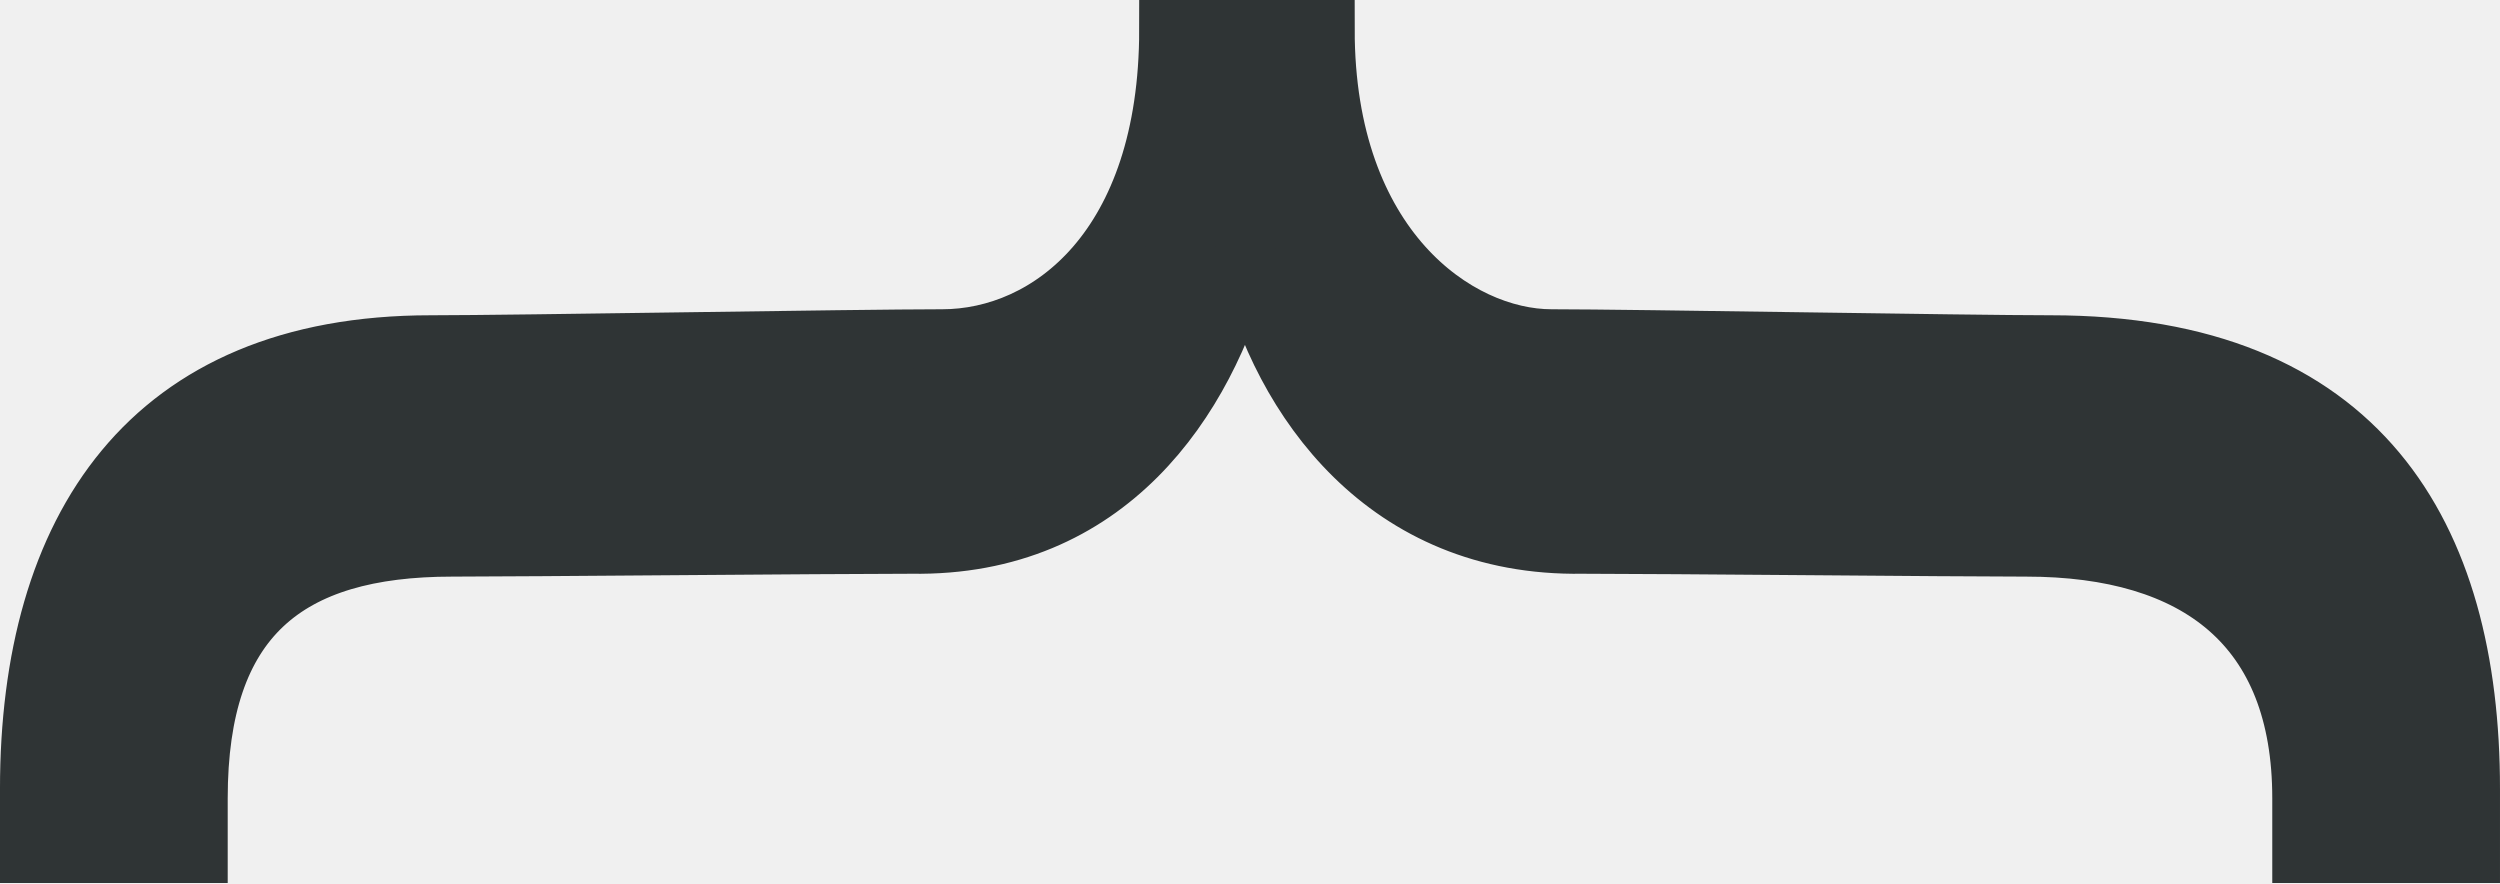
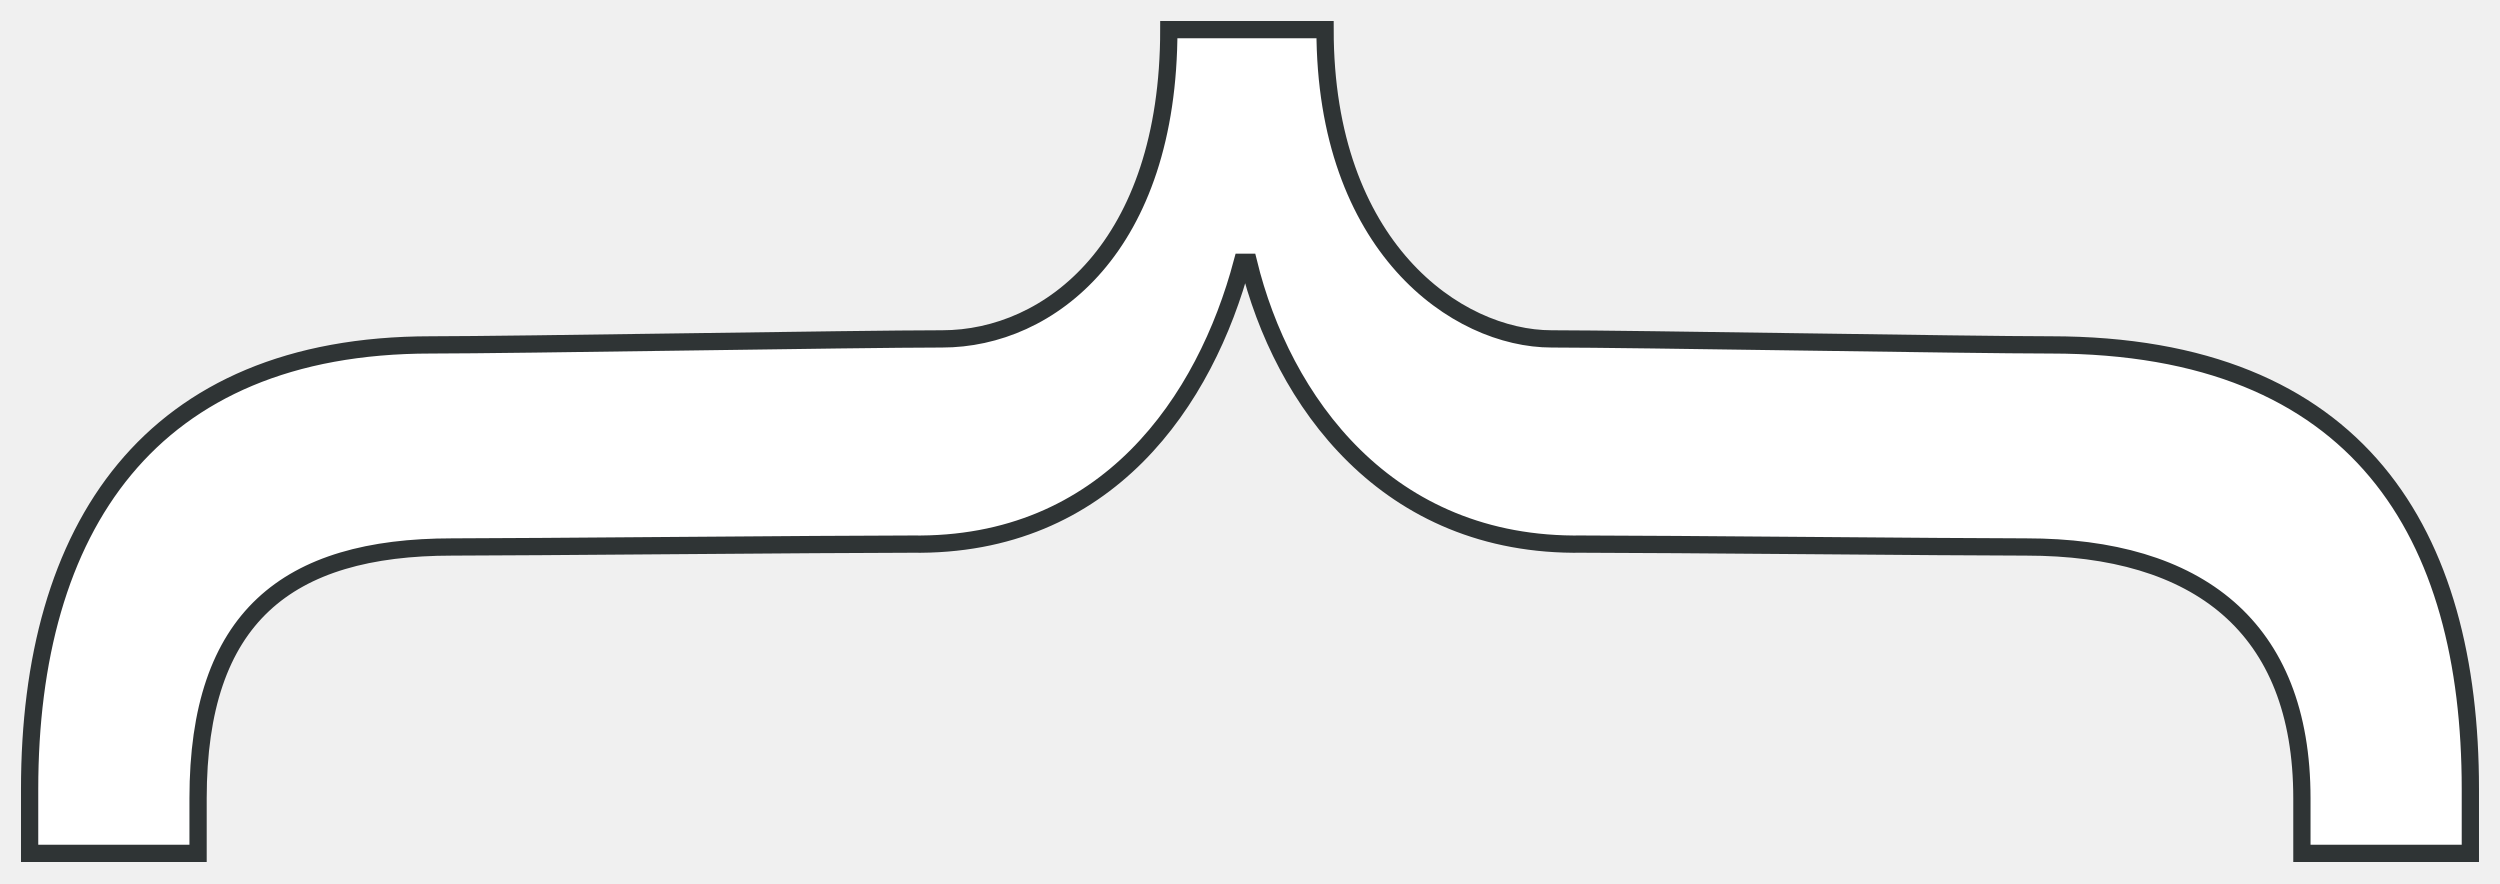
<svg xmlns="http://www.w3.org/2000/svg" height="39.944" id="Layer_1" version="1.1" viewBox="0 0 113.088 39.944" width="113.088" xml:space="preserve">
  <defs id="defs4188" />
-   <path d="m 52.872,1.34 c 0,9.837 -5.402,13.99 -10.253,13.99 -3.874,0 -19.254,0.272 -23.135,0.272 -12.74,0 -18.144,8.314 -18.144,20.09 l 0,2.911 7.62,0 0,-2.494 c 0,-8.178 4.012,-11.366 11.49,-11.366 3.187,0 17.042,-0.13 20.786,-0.13 8.866,0.141 13.299,-6.513 14.957,-12.749 l 0.282,0 c 1.522,6.236 6.232,12.89 15.098,12.749 3.739,0 16.759,0.13 20.081,0.13 7.76,0 12.473,3.606 12.473,11.366 l 0,2.494 7.62,0 0,-2.911 c 0,-11.499 -4.986,-20.09 -18.979,-20.09 -3.739,0 -18.843,-0.272 -22.581,-0.272 -4.293,0 -10.248,-4.153 -10.248,-13.99 l -7.067,0 z" style="fill:#2f3435;stroke:#2f3435;stroke-width:2.681;stroke-miterlimit:10" id="path4184" />
+   <path d="m 52.872,1.34 c 0,9.837 -5.402,13.99 -10.253,13.99 -3.874,0 -19.254,0.272 -23.135,0.272 -12.74,0 -18.144,8.314 -18.144,20.09 l 0,2.911 7.62,0 0,-2.494 c 0,-8.178 4.012,-11.366 11.49,-11.366 3.187,0 17.042,-0.13 20.786,-0.13 8.866,0.141 13.299,-6.513 14.957,-12.749 l 0.282,0 c 1.522,6.236 6.232,12.89 15.098,12.749 3.739,0 16.759,0.13 20.081,0.13 7.76,0 12.473,3.606 12.473,11.366 l 0,2.494 7.62,0 0,-2.911 c 0,-11.499 -4.986,-20.09 -18.979,-20.09 -3.739,0 -18.843,-0.272 -22.581,-0.272 -4.293,0 -10.248,-4.153 -10.248,-13.99 l -7.067,0 z" style="fill:#ffffff;stroke:#2f3435;stroke-width:0.781;stroke-miterlimit:10;fill-opacity:1;stroke-dasharray:none" id="path4184" />
</svg>
